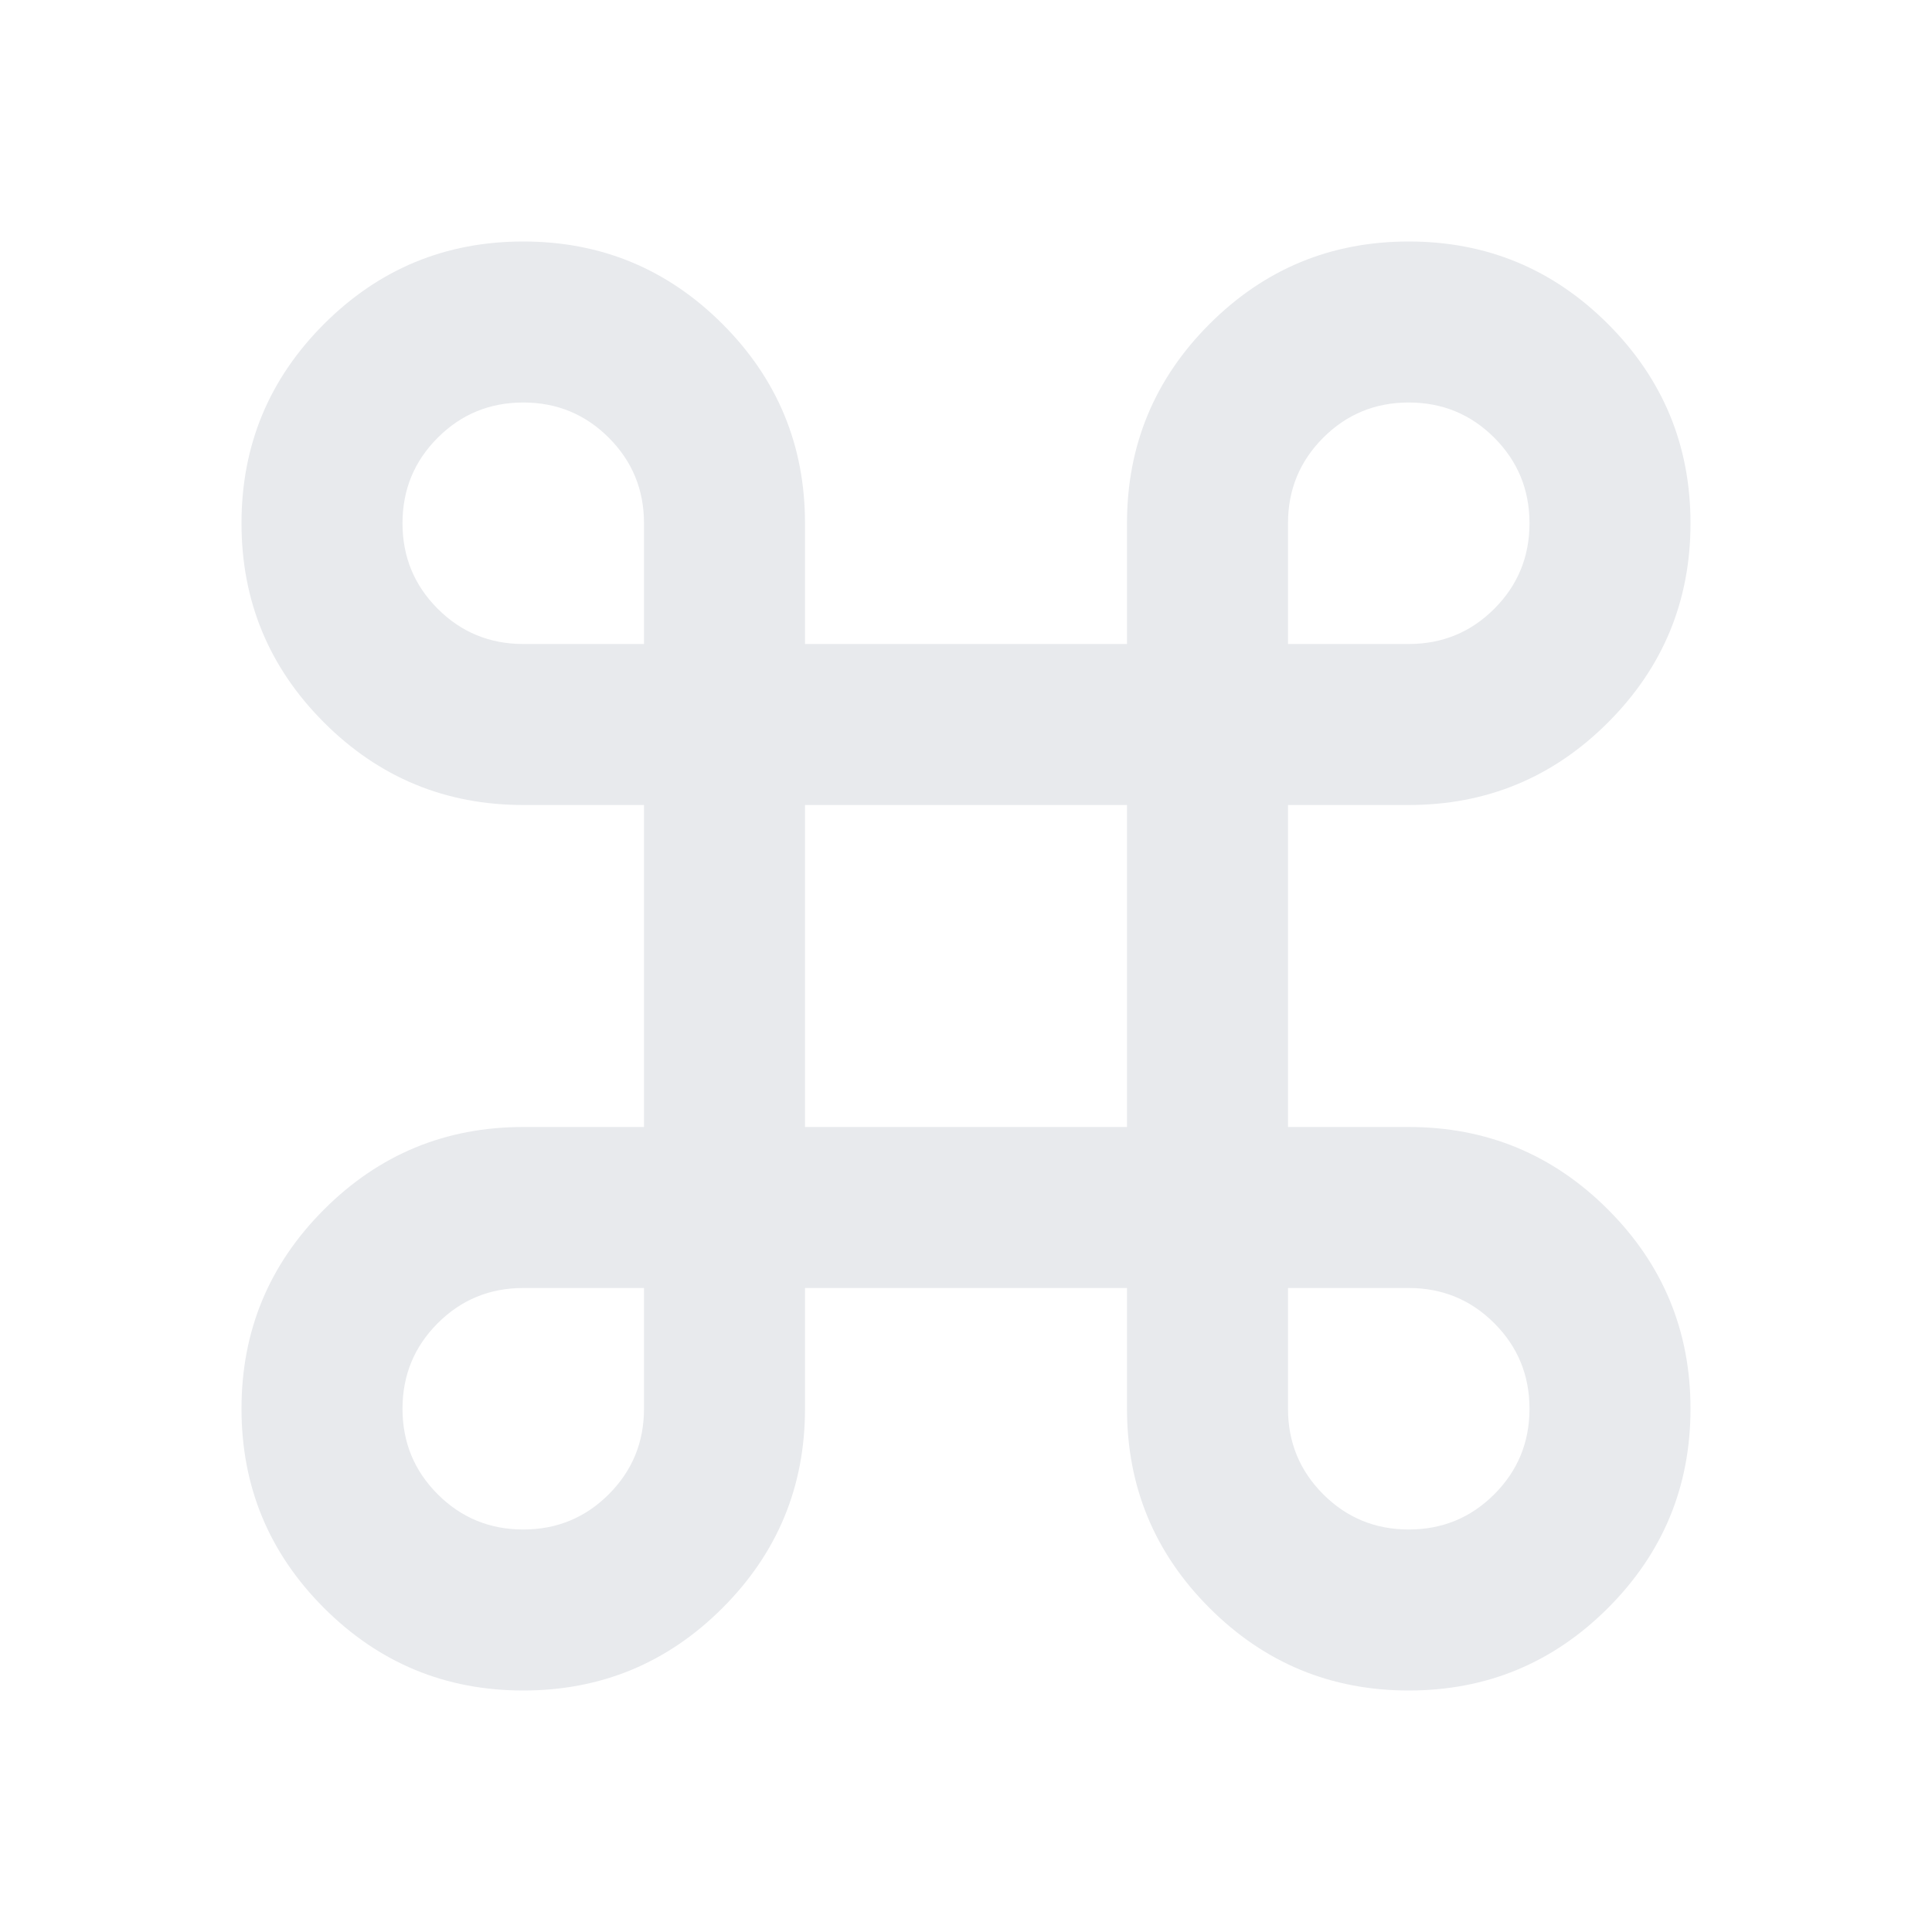
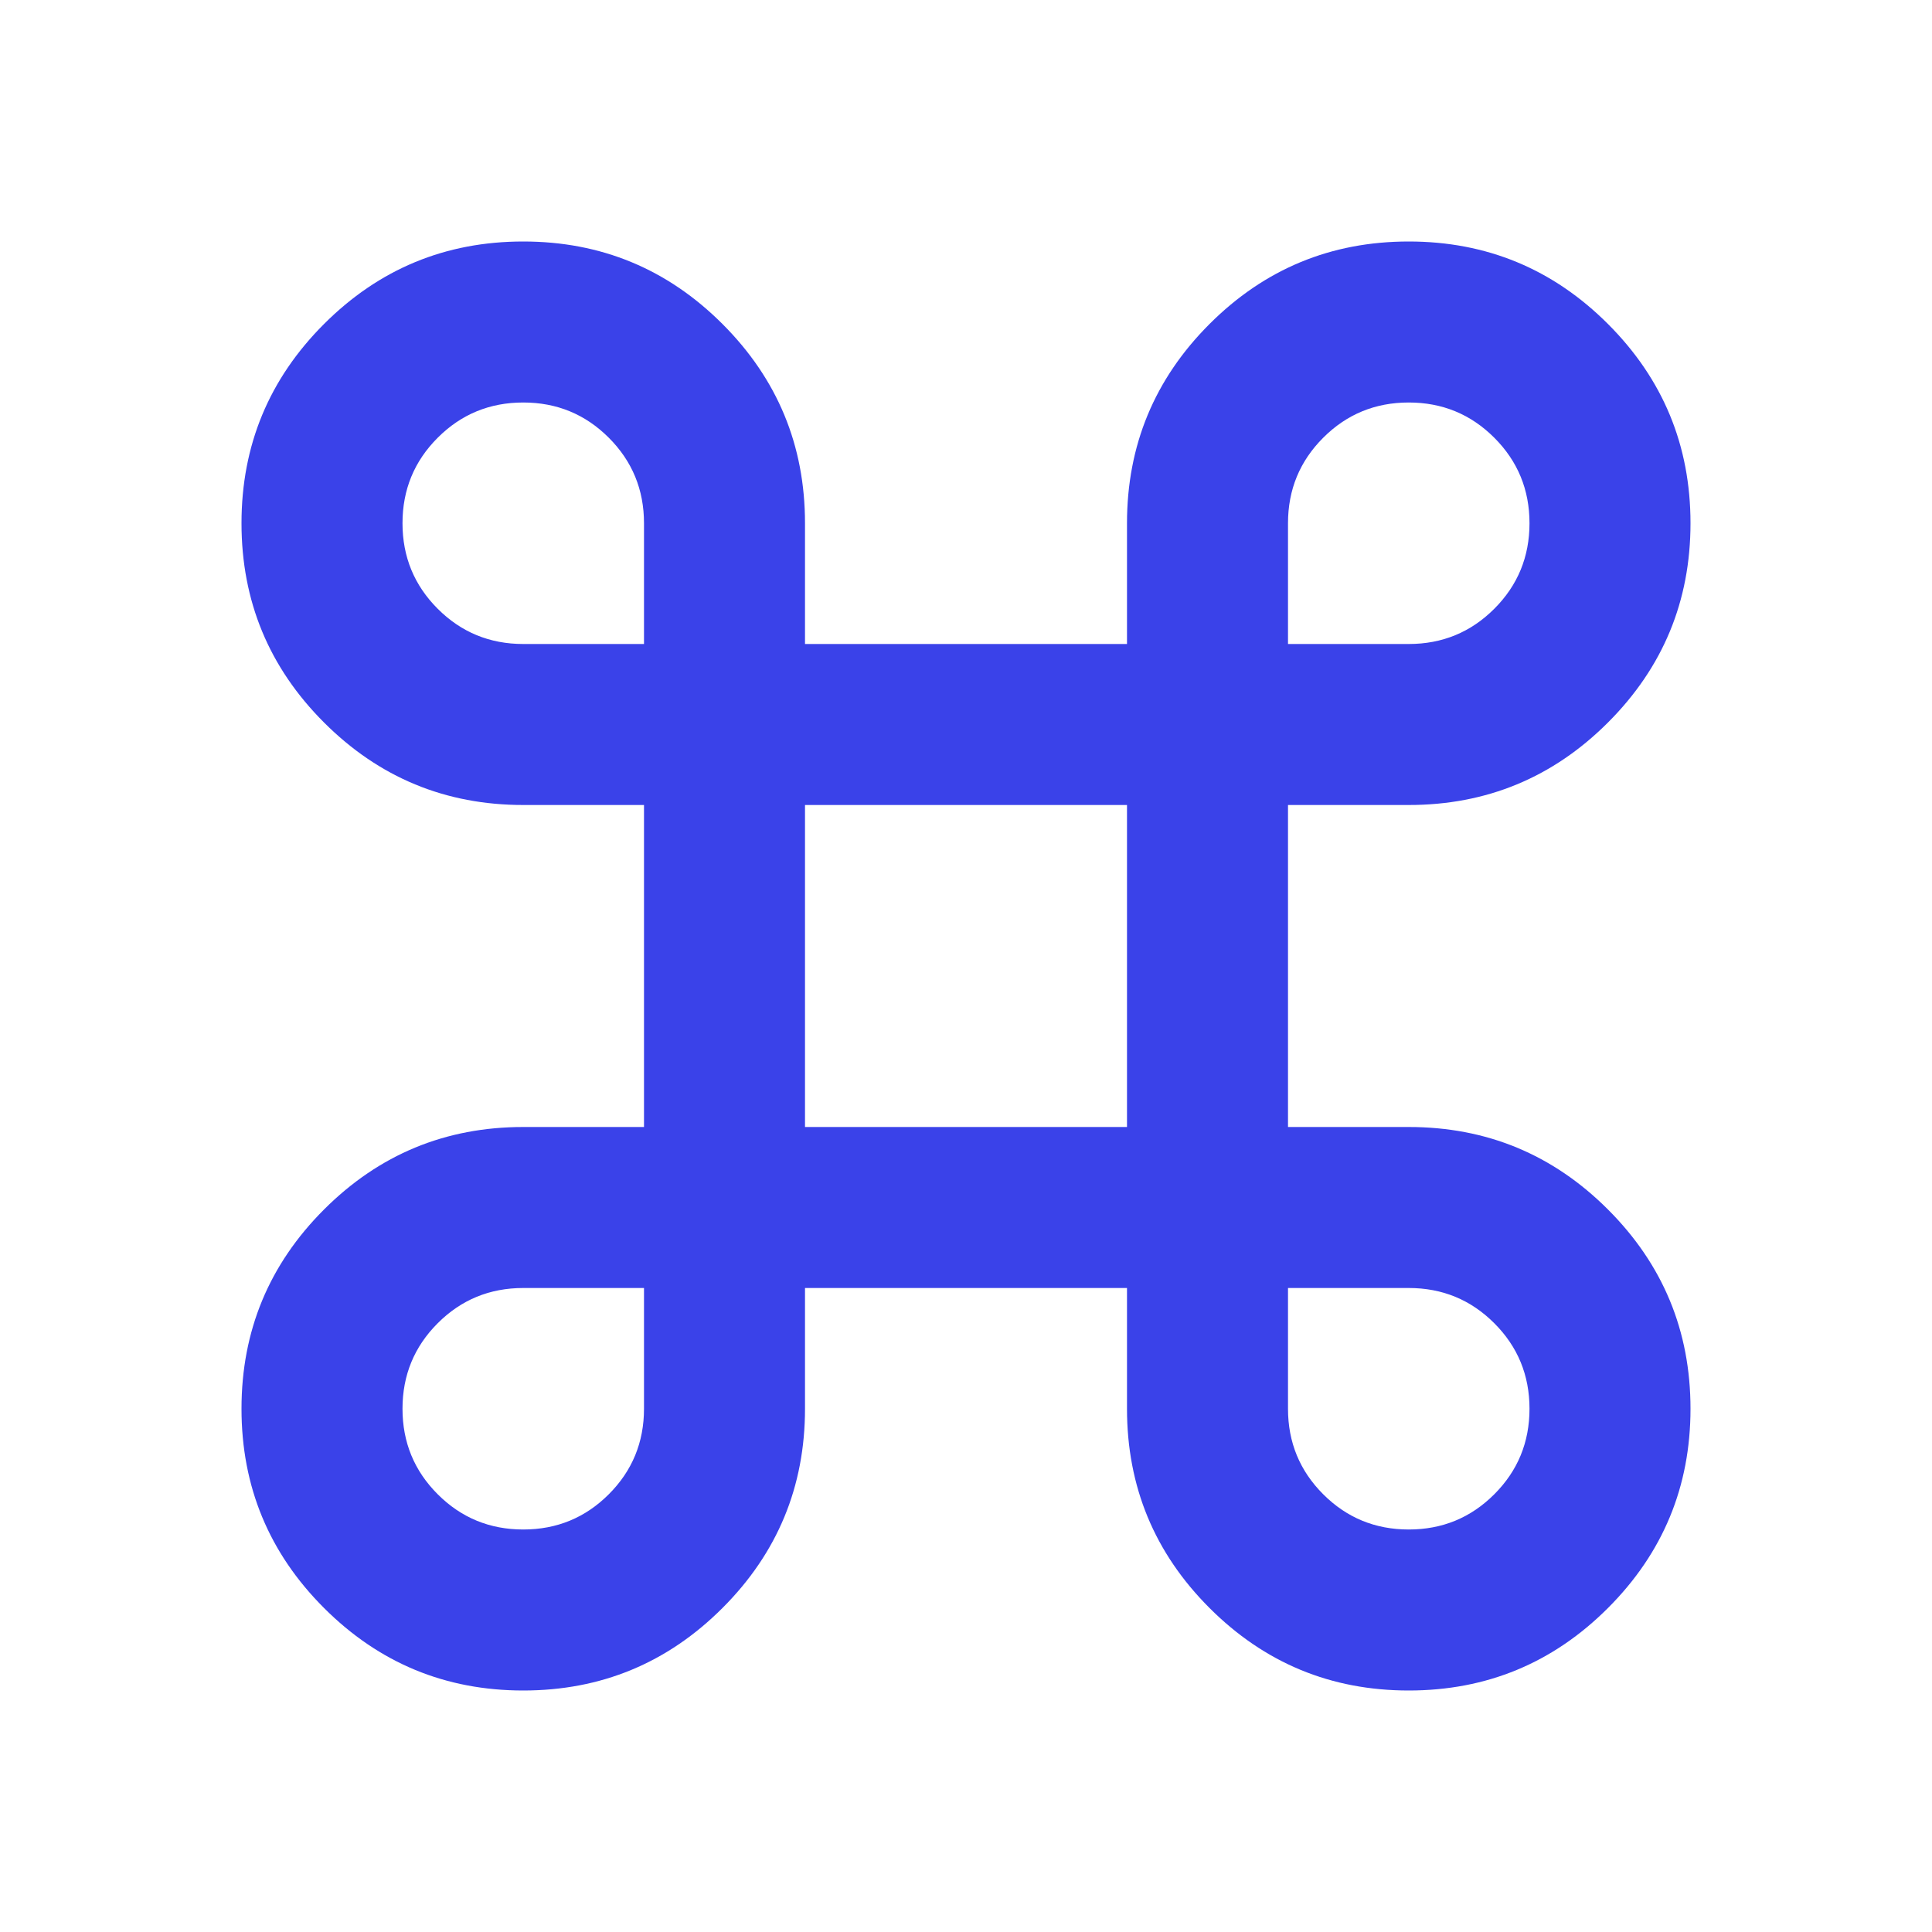
- <svg xmlns="http://www.w3.org/2000/svg" height="24px" viewBox="0 -960 960 960" width="24px" fill="#e8eaed">
+ <svg xmlns="http://www.w3.org/2000/svg" height="24px" viewBox="0 -960 960 960" width="24px" fill="#3A42E9">
  <path d="M260-120q-58 0-99-41t-41-99q0-58 41-99t99-41h60v-160h-60q-58 0-99-41t-41-99q0-58 41-99t99-41q58 0 99 41t41 99v60h160v-60q0-58 41-99t99-41q58 0 99 41t41 99q0 58-41 99t-99 41h-60v160h60q58 0 99 41t41 99q0 58-41 99t-99 41q-58 0-99-41t-41-99v-60H400v60q0 58-41 99t-99 41Zm0-80q25 0 42.5-17.5T320-260v-60h-60q-25 0-42.5 17.5T200-260q0 25 17.5 42.5T260-200Zm440 0q25 0 42.5-17.5T760-260q0-25-17.5-42.5T700-320h-60v60q0 25 17.5 42.5T700-200ZM400-400h160v-160H400v160ZM260-640h60v-60q0-25-17.5-42.5T260-760q-25 0-42.5 17.5T200-700q0 25 17.5 42.5T260-640Zm380 0h60q25 0 42.5-17.5T760-700q0-25-17.5-42.5T700-760q-25 0-42.5 17.5T640-700v60Z" />
</svg>
